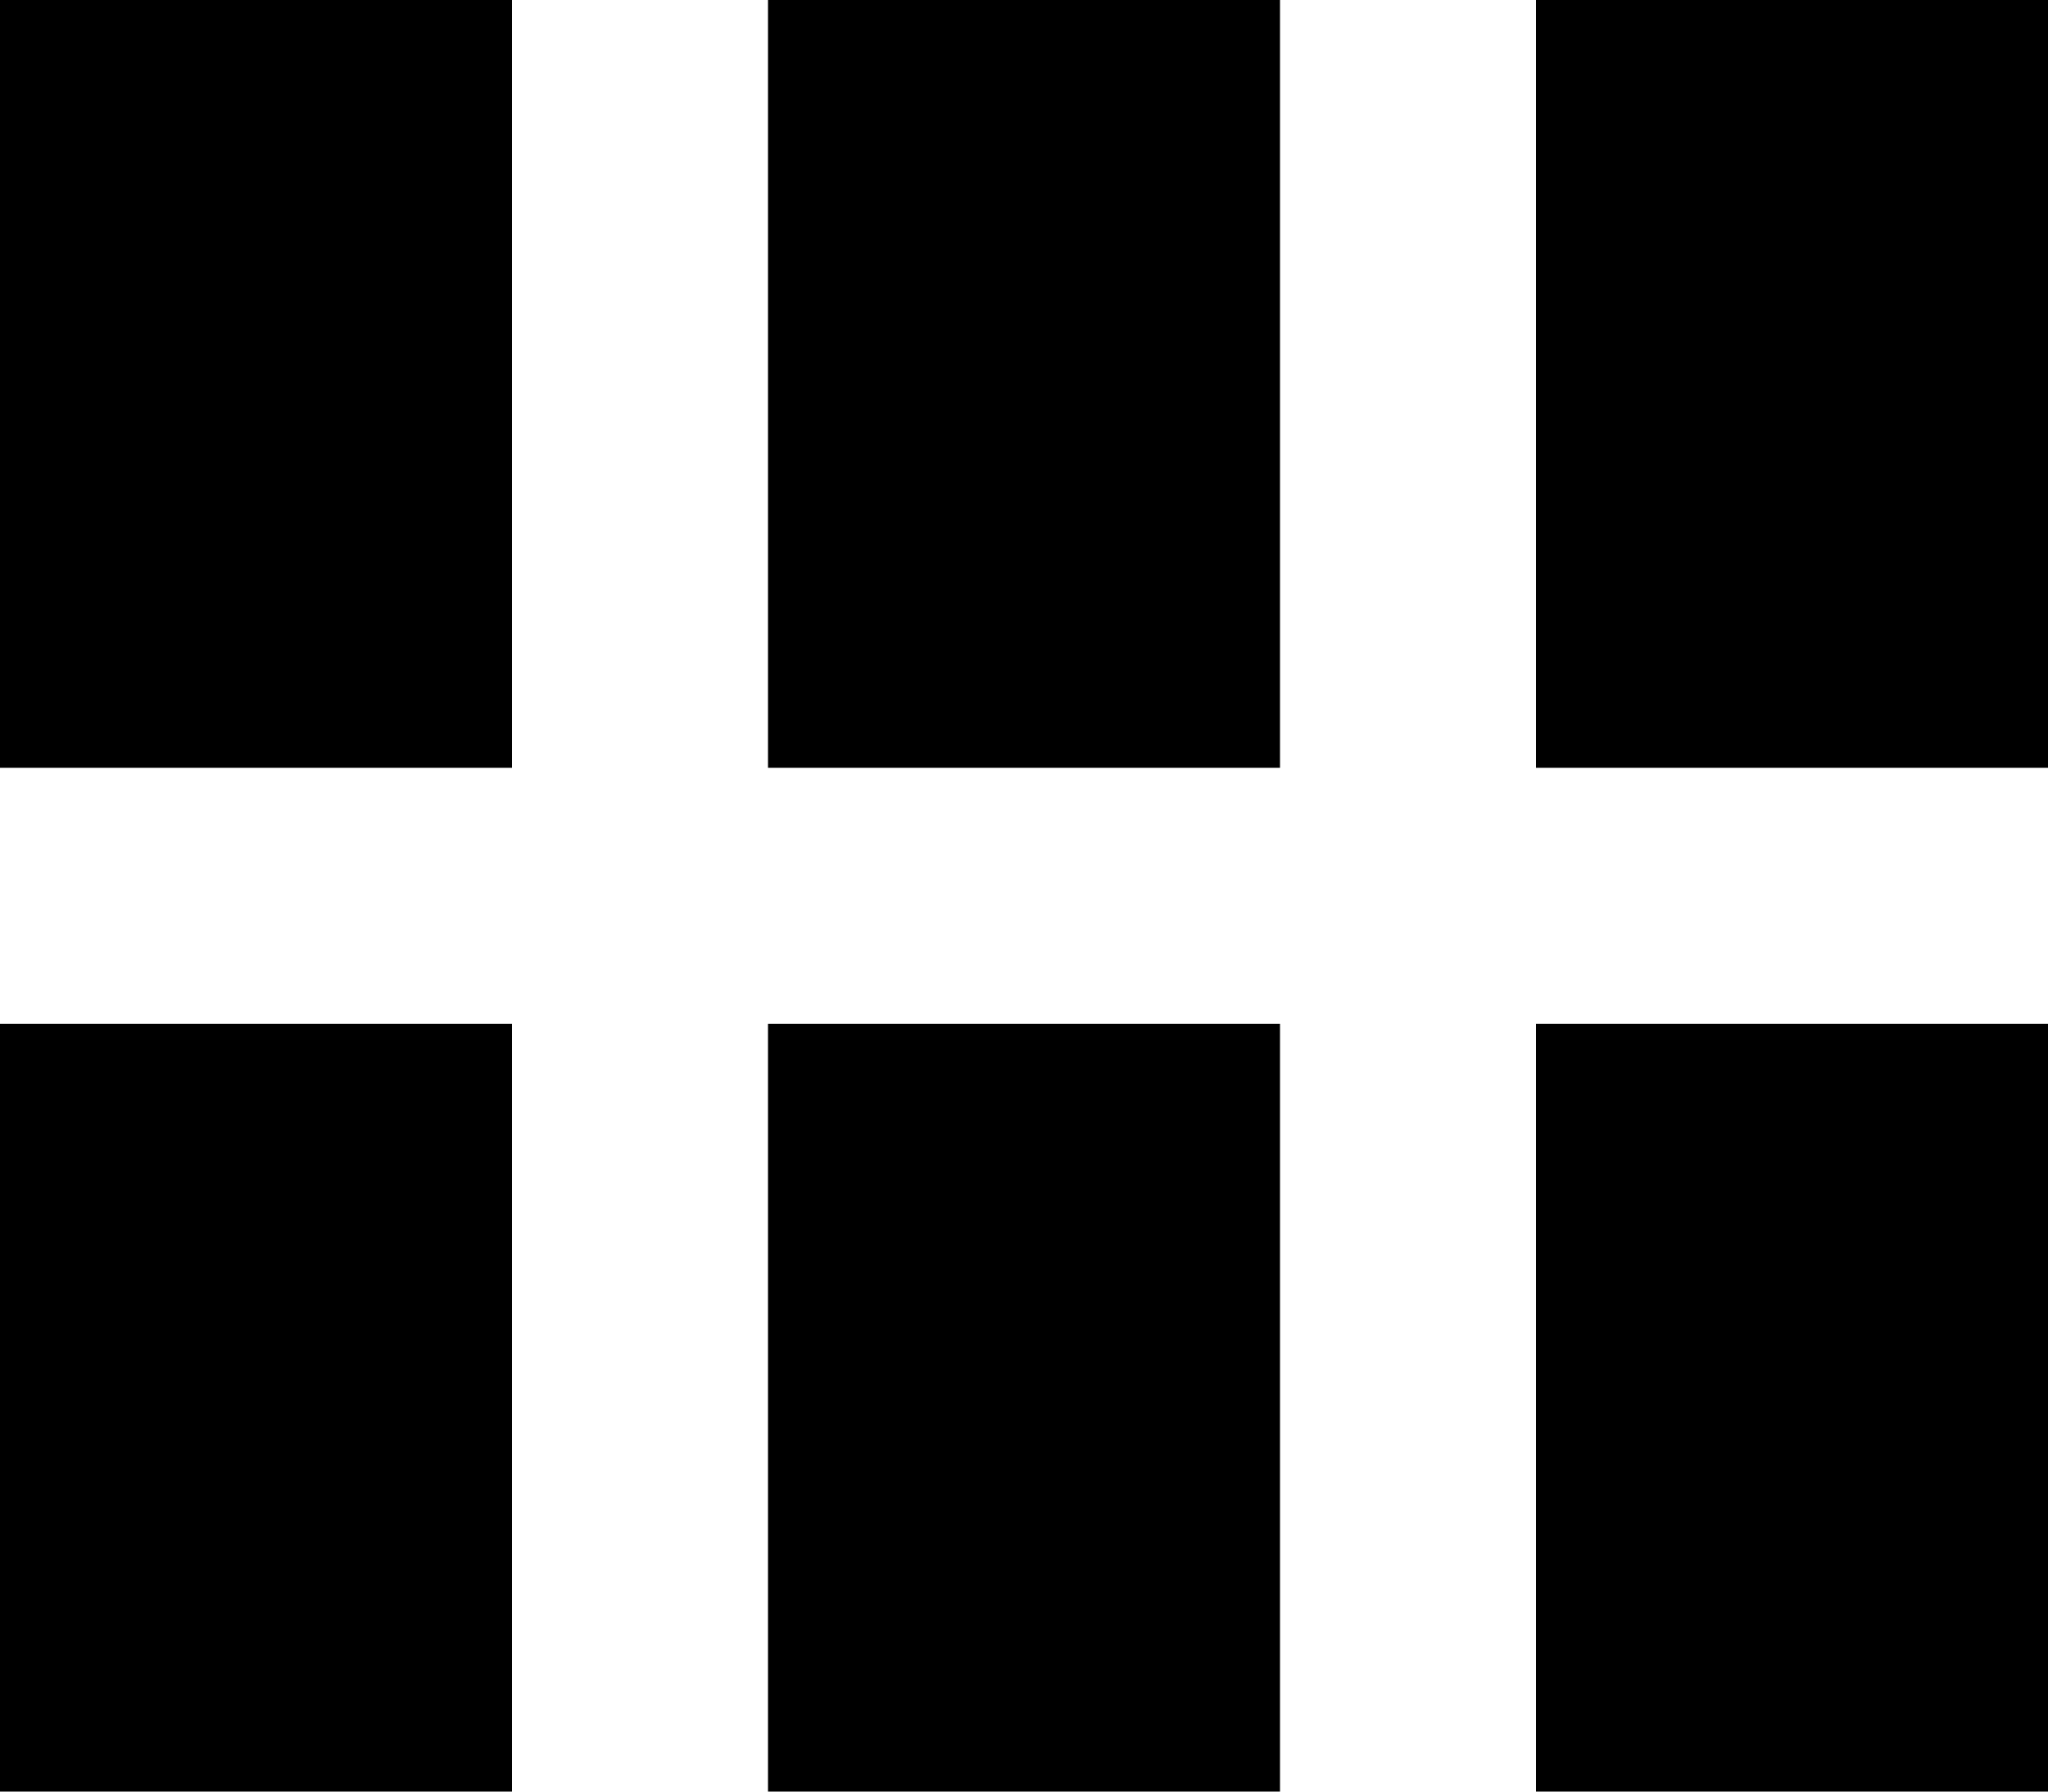
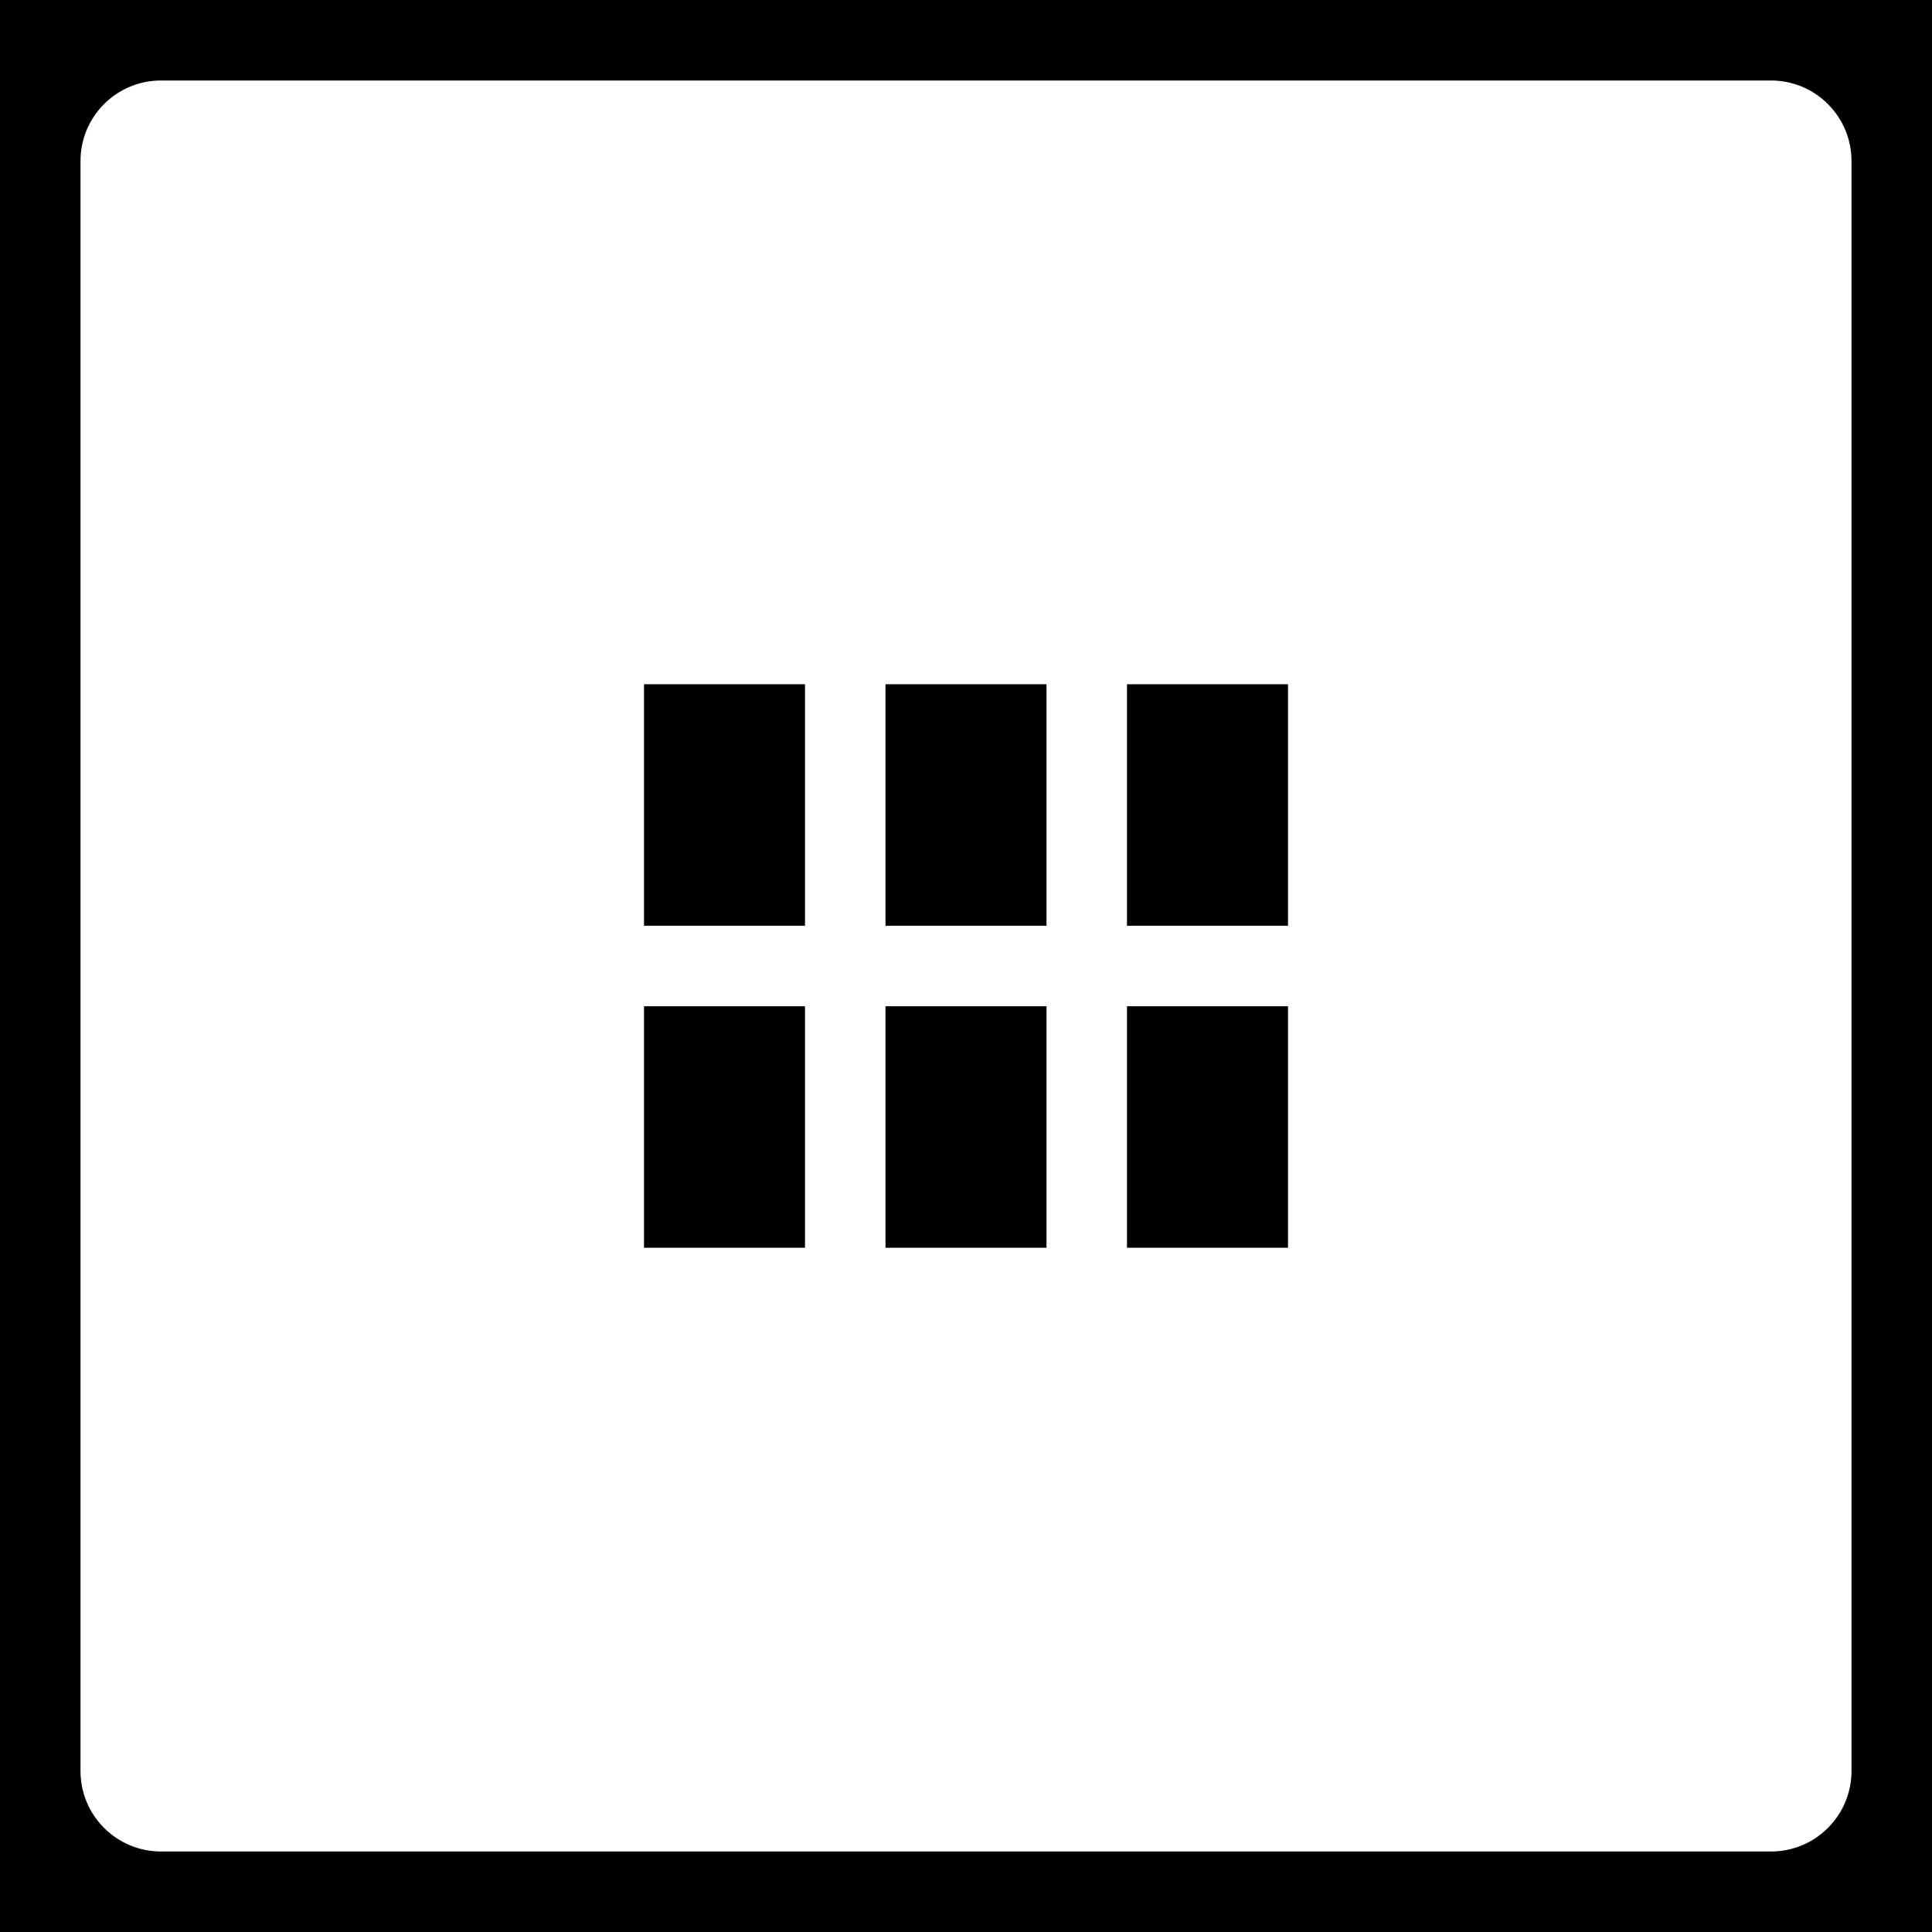
- <svg xmlns="http://www.w3.org/2000/svg" width="16" height="14" viewBox="0 0 16 14" fill="none">
-   <path d="M4 0H0v6h4V0ZM16 0h-4v6h4V0ZM10 0H6v6h4V0ZM4 8H0v6h4V8ZM16 8h-4v6h4V8ZM10 8H6v6h4V8Z" fill="#000" />
+ <svg xmlns="http://www.w3.org/2000/svg" width="48" height="48" viewBox="0 0 48 48">
+   <path d="M20 17h-4v6h4v-6ZM32 17h-4v6h4v-6ZM26 17h-4v6h4v-6ZM20 25h-4v6h4v-6ZM32 25h-4v6h4v-6ZM26 25h-4v6h4v-6Z" fill="#000" />
+   <path d="M4 2h40v-4H4v4Zm42 2v40h4V4h-4Zm-2 42H4v4h40v-4ZM2 44V4h-4v40h4Zm2 2a2 2 0 0 1-2-2h-4a6 6 0 0 0 6 6v-4Zm42-2a2 2 0 0 1-2 2v4a6 6 0 0 0 6-6h-4ZM44 2a2 2 0 0 1 2 2h4a6 6 0 0 0-6-6v4ZM4-2a6 6 0 0 0-6 6h4a2 2 0 0 1 2-2v-4Z" />
</svg>
